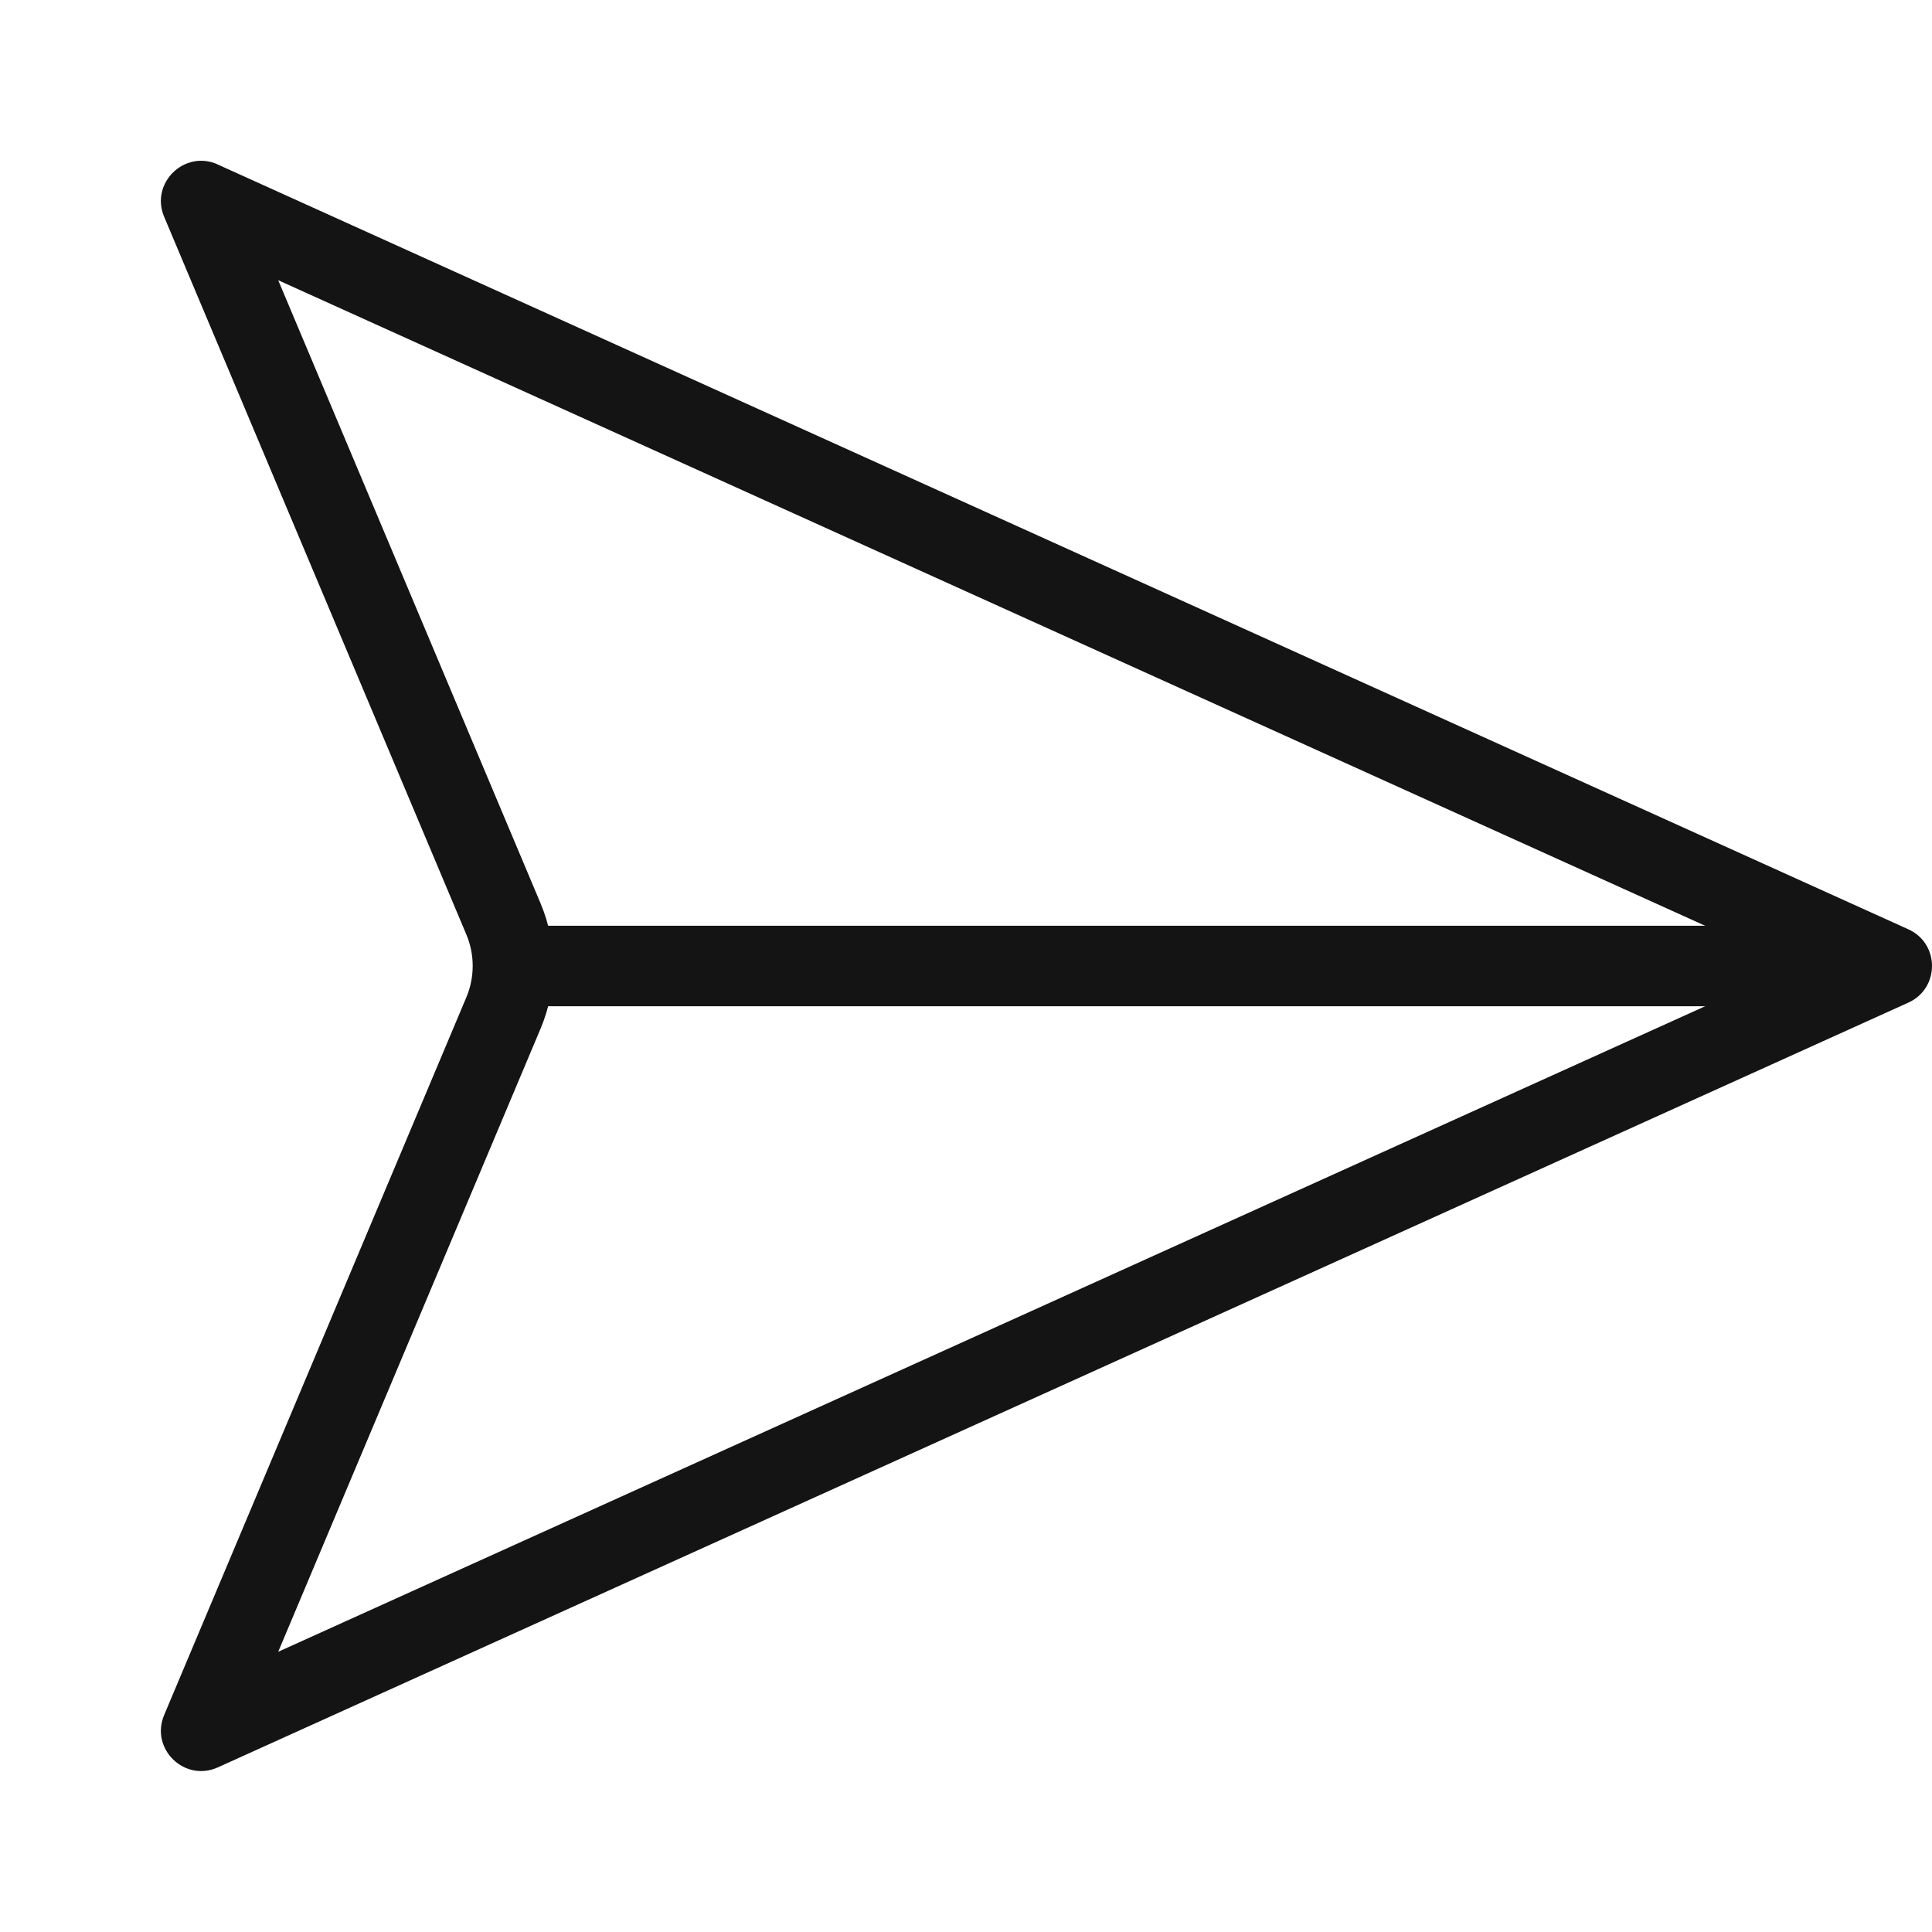
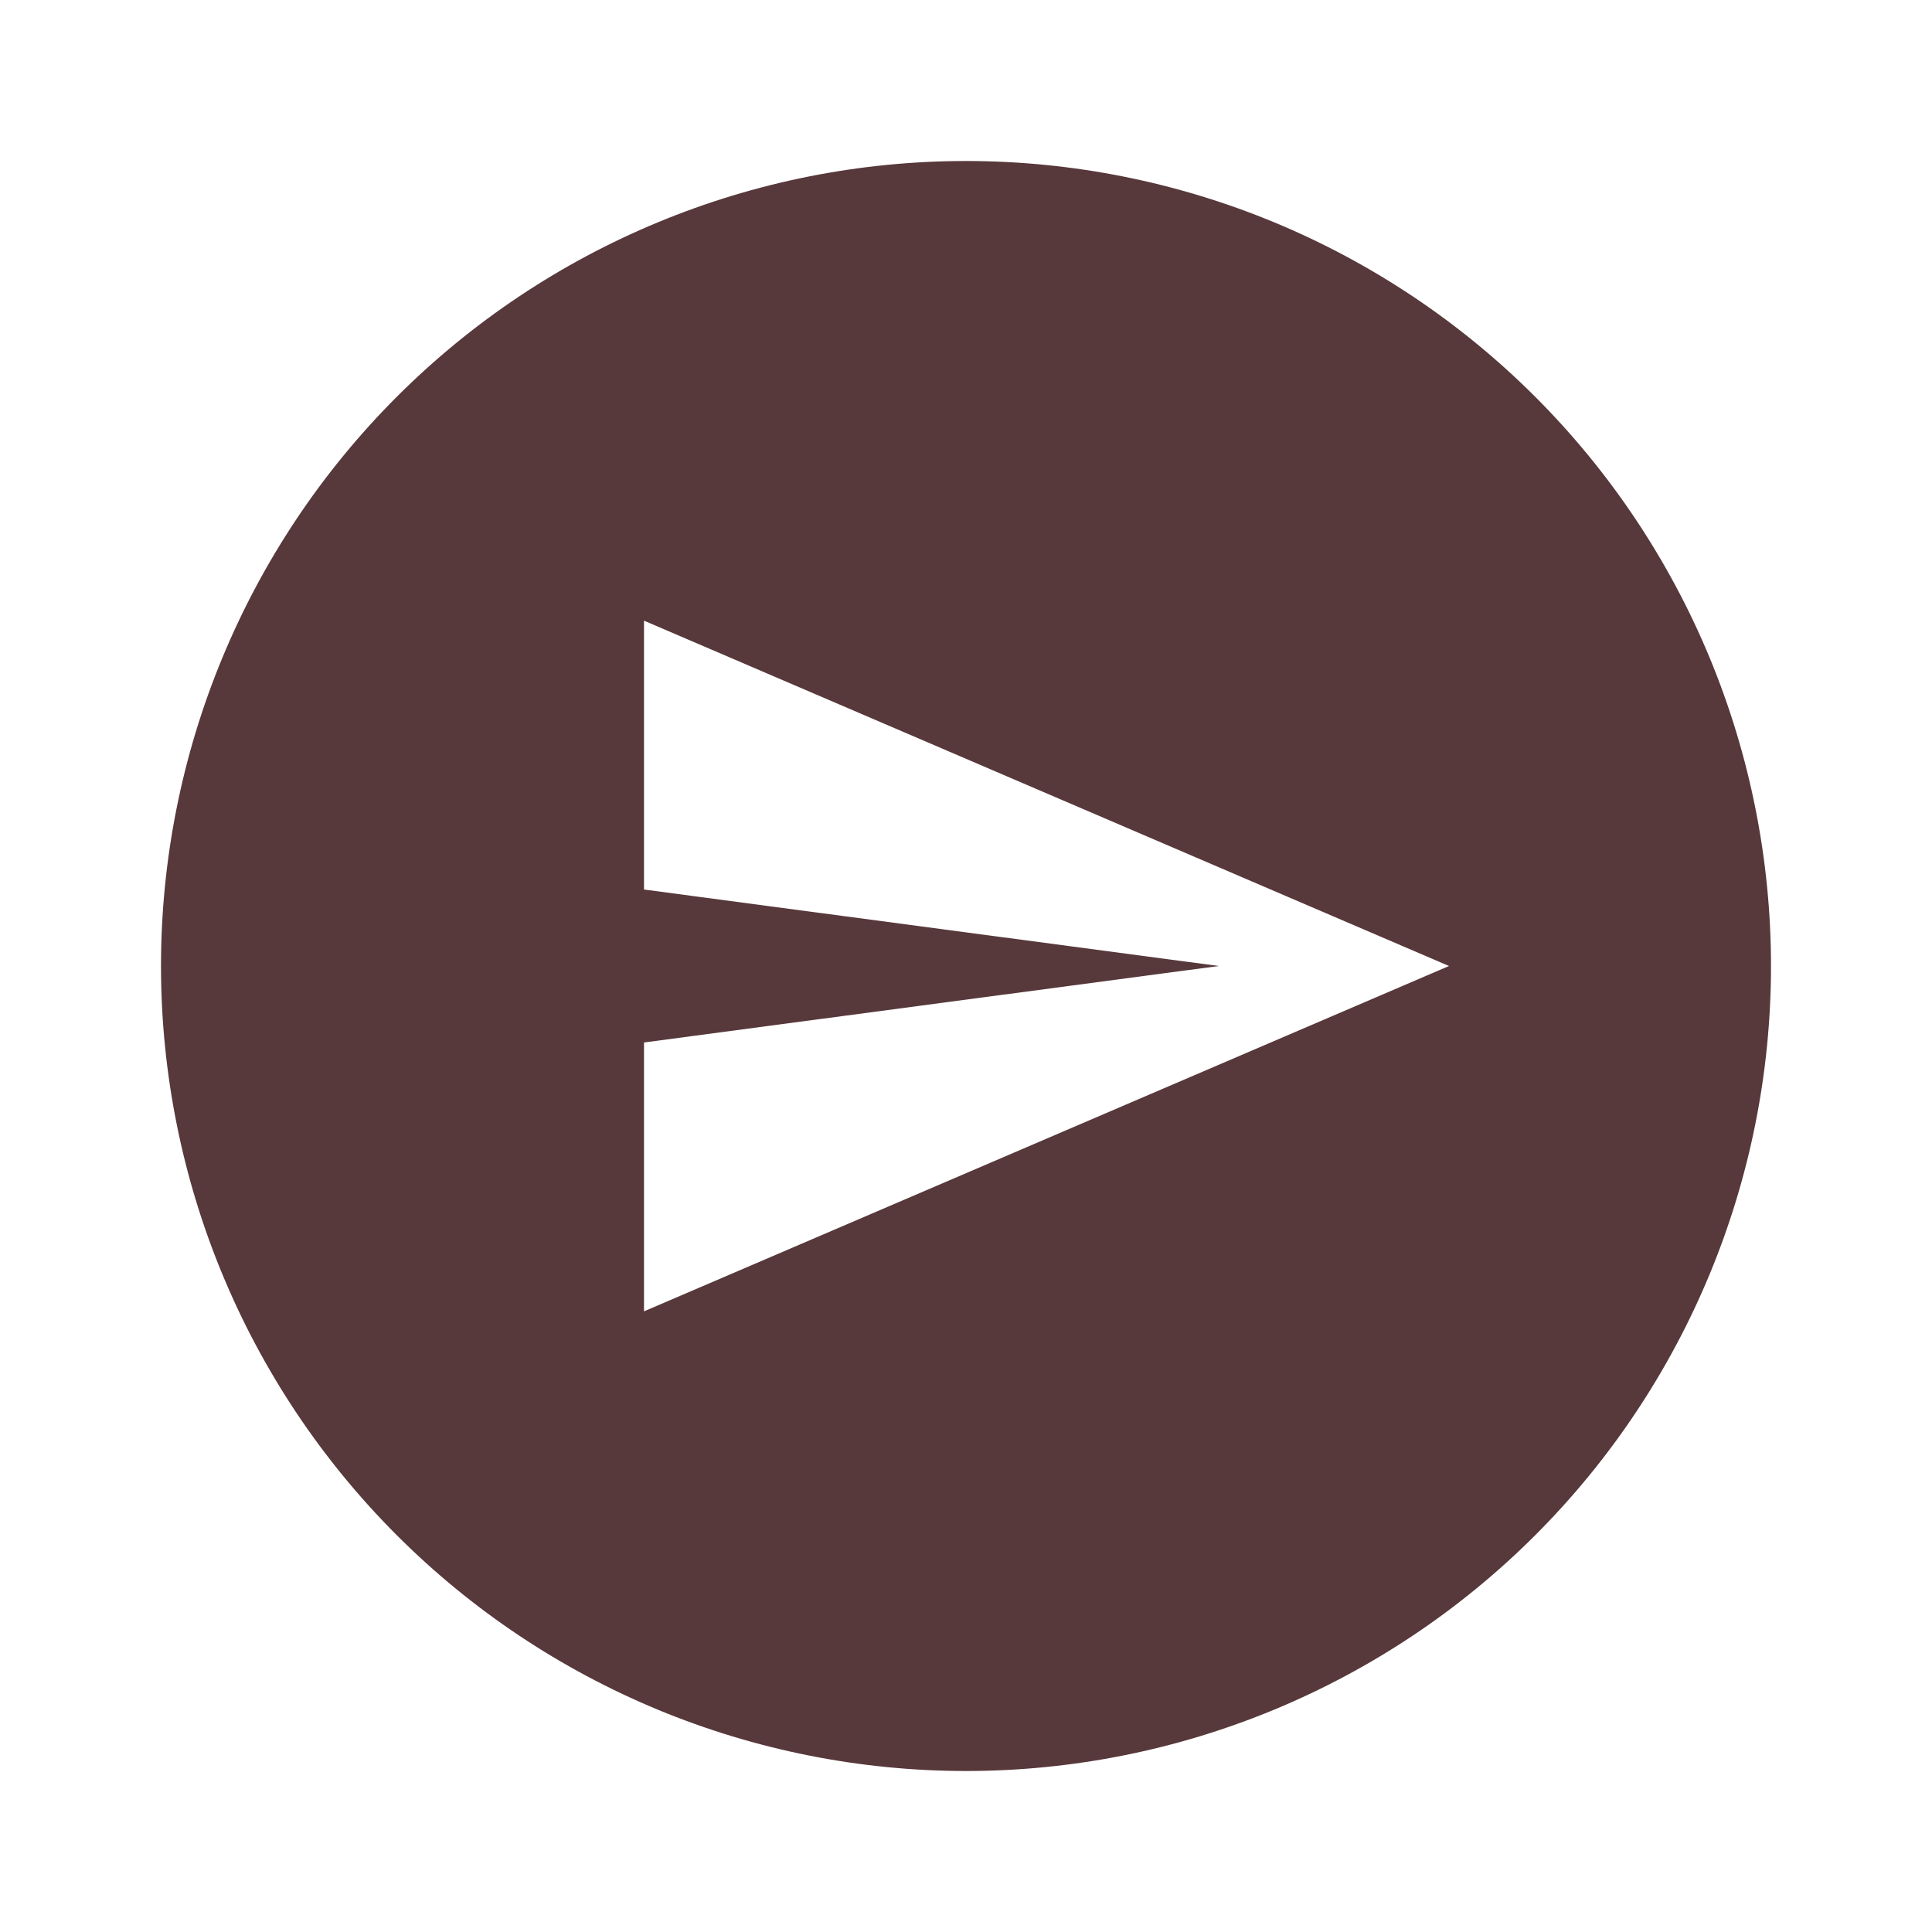
- <svg xmlns="http://www.w3.org/2000/svg" height="24" viewBox="0 0 24 24" width="24">
-   <g fill="#141414" fill-rule="nonzero">
-     <path d="m3.456 3.481 3.26 7.743c.209.496.209 1.056 0 1.552l-3.26 7.743 18.831-8.519zm-.75-1.437 21 9.5c.392.177.392.734 0 .911l-21 9.5c-.414.187-.843-.231-.667-.65l3.755-8.918c.104-.248.104-.528 0-.776l-3.755-8.918c-.176-.419.253-.837.667-.65z" />
-     <path d="m6 12.5v-1h16.5v1z" />
-   </g>
+ <svg xmlns="http://www.w3.org/2000/svg" width="24" height="24" viewBox="0 0 24 24" fill="none">
+   <path d="M12 2C13.313 2 14.614 2.259 15.827 2.761C17.04 3.264 18.142 4 19.071 4.929C20 5.858 20.736 6.96 21.239 8.173C21.741 9.386 22 10.687 22 12C22 14.652 20.946 17.196 19.071 19.071C17.196 20.946 14.652 22 12 22C10.687 22 9.386 21.741 8.173 21.239C6.96 20.736 5.858 20 4.929 19.071C3.054 17.196 2 14.652 2 12C2 9.348 3.054 6.804 4.929 4.929C6.804 3.054 9.348 2 12 2ZM8 7.71V11.05L15.14 12L8 12.95V16.29L18 12L8 7.71Z" fill="#57383B" />
</svg>
